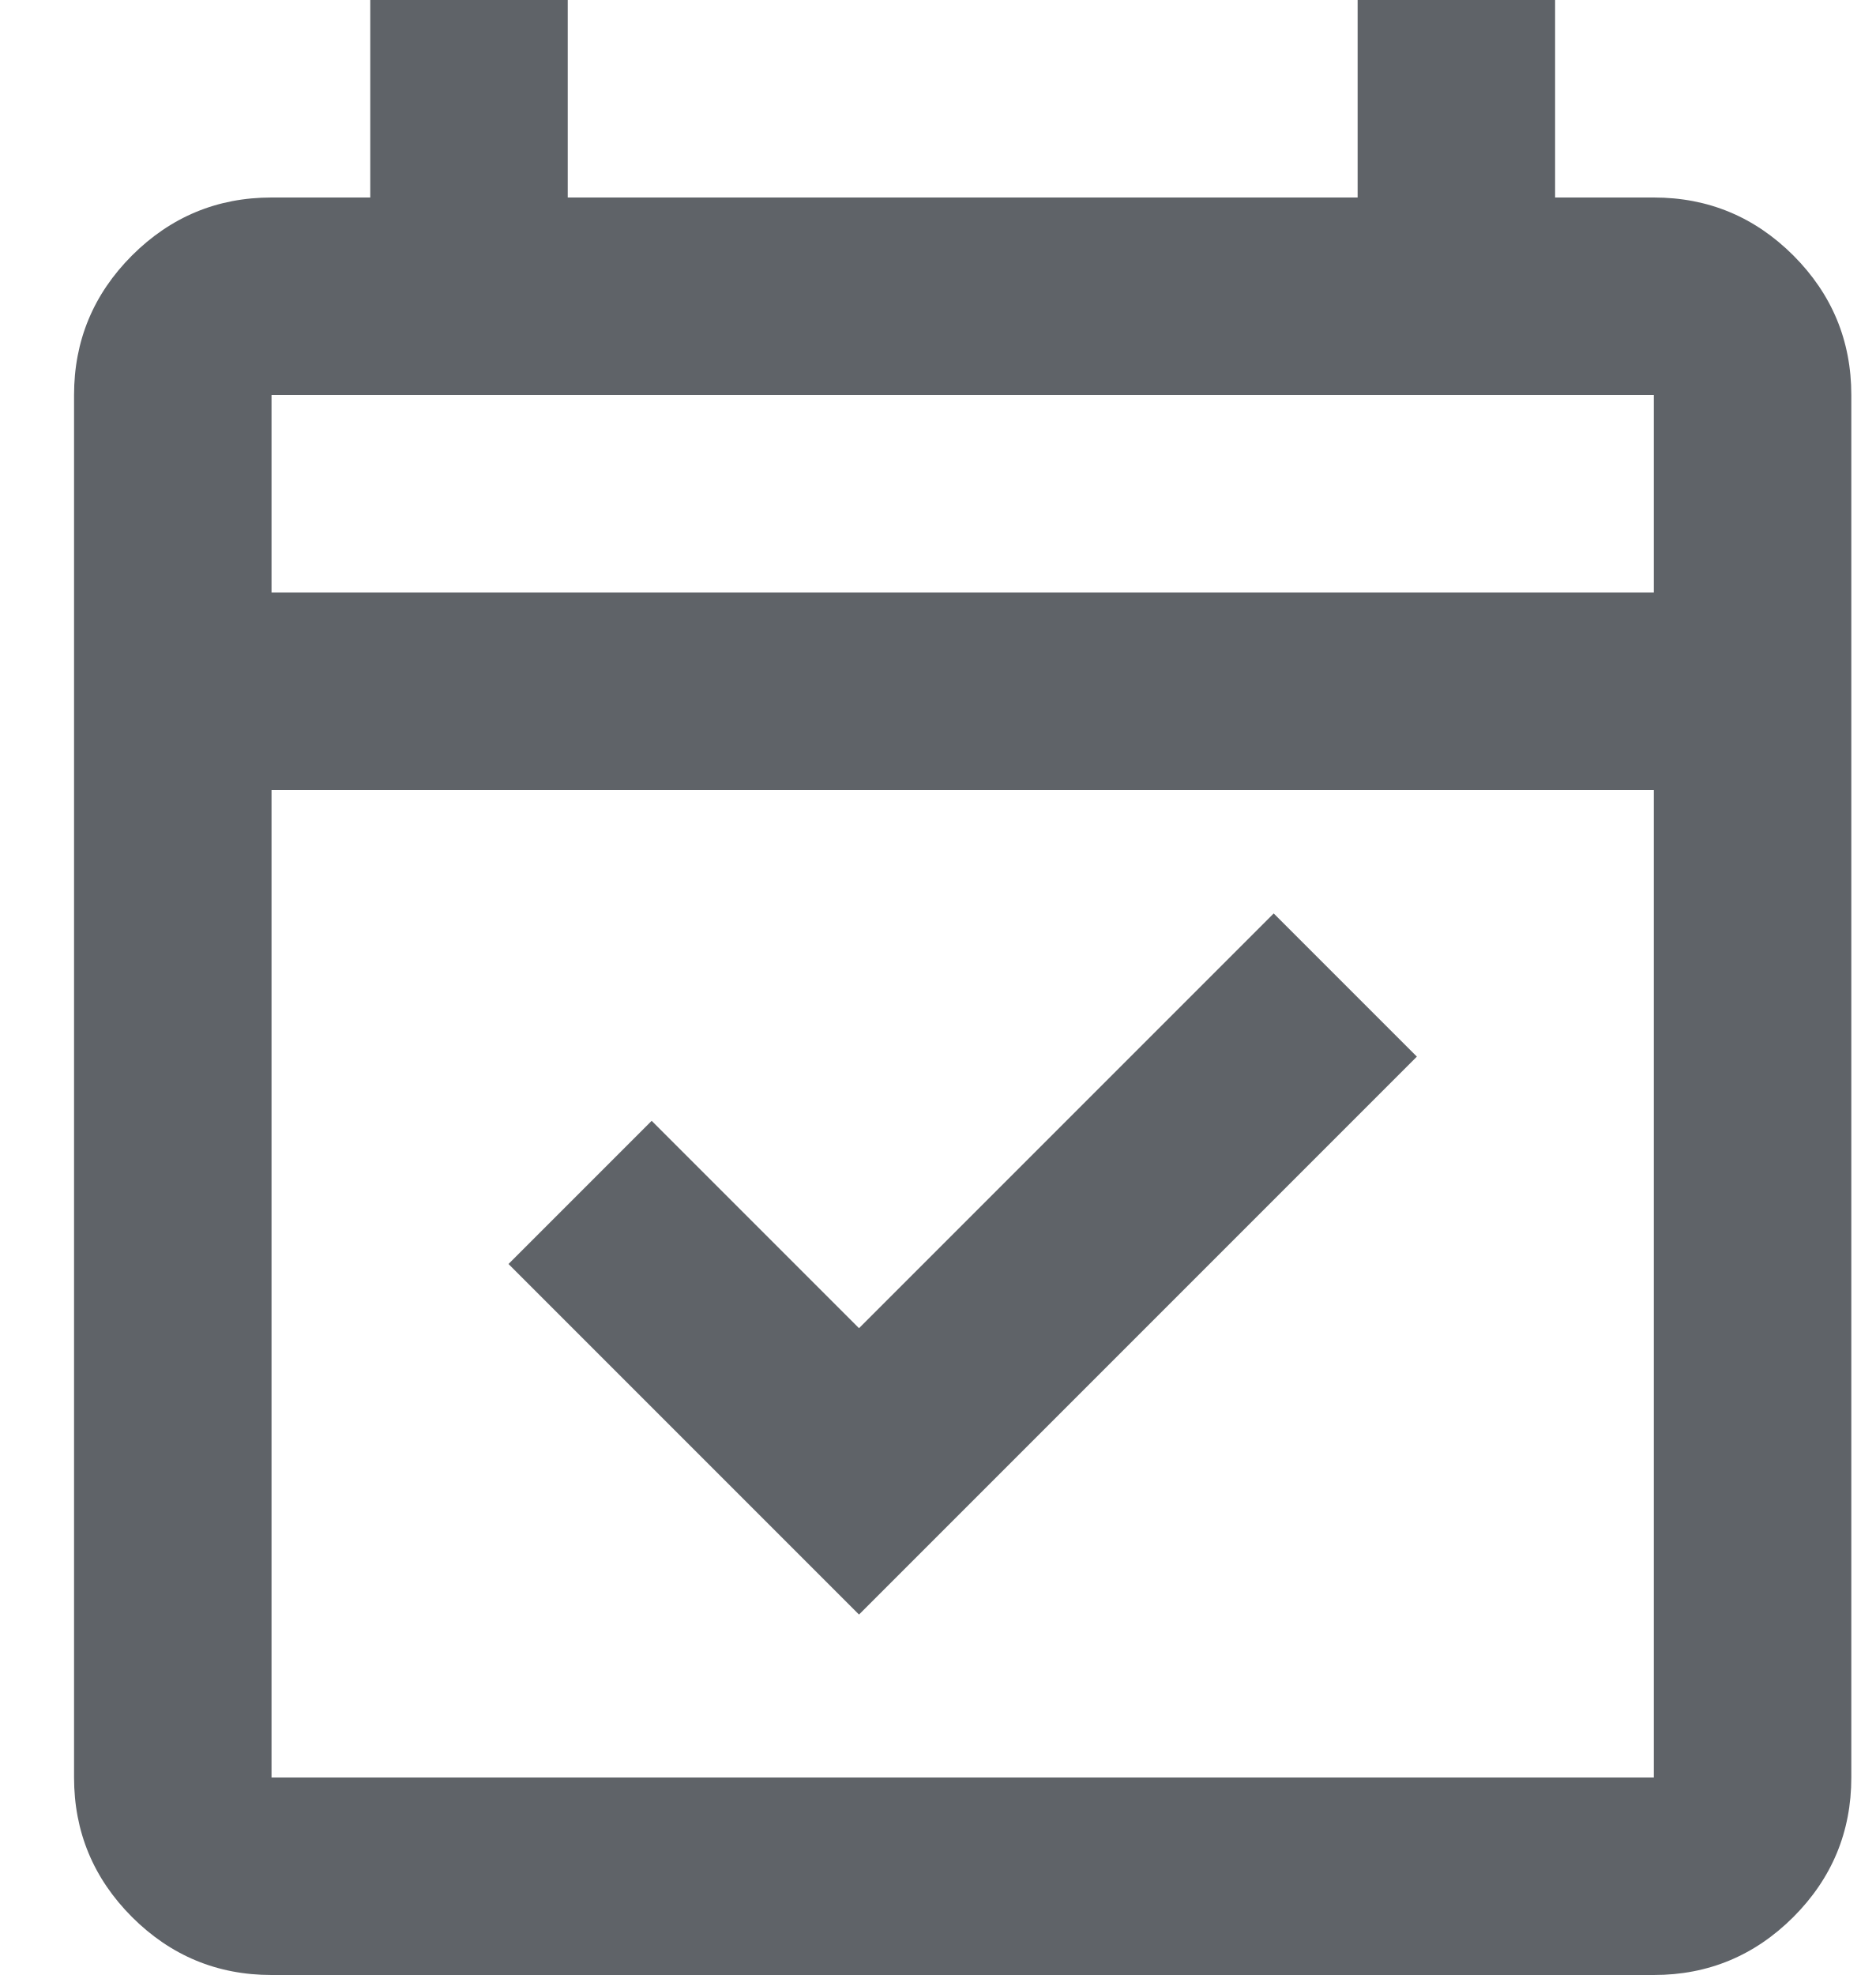
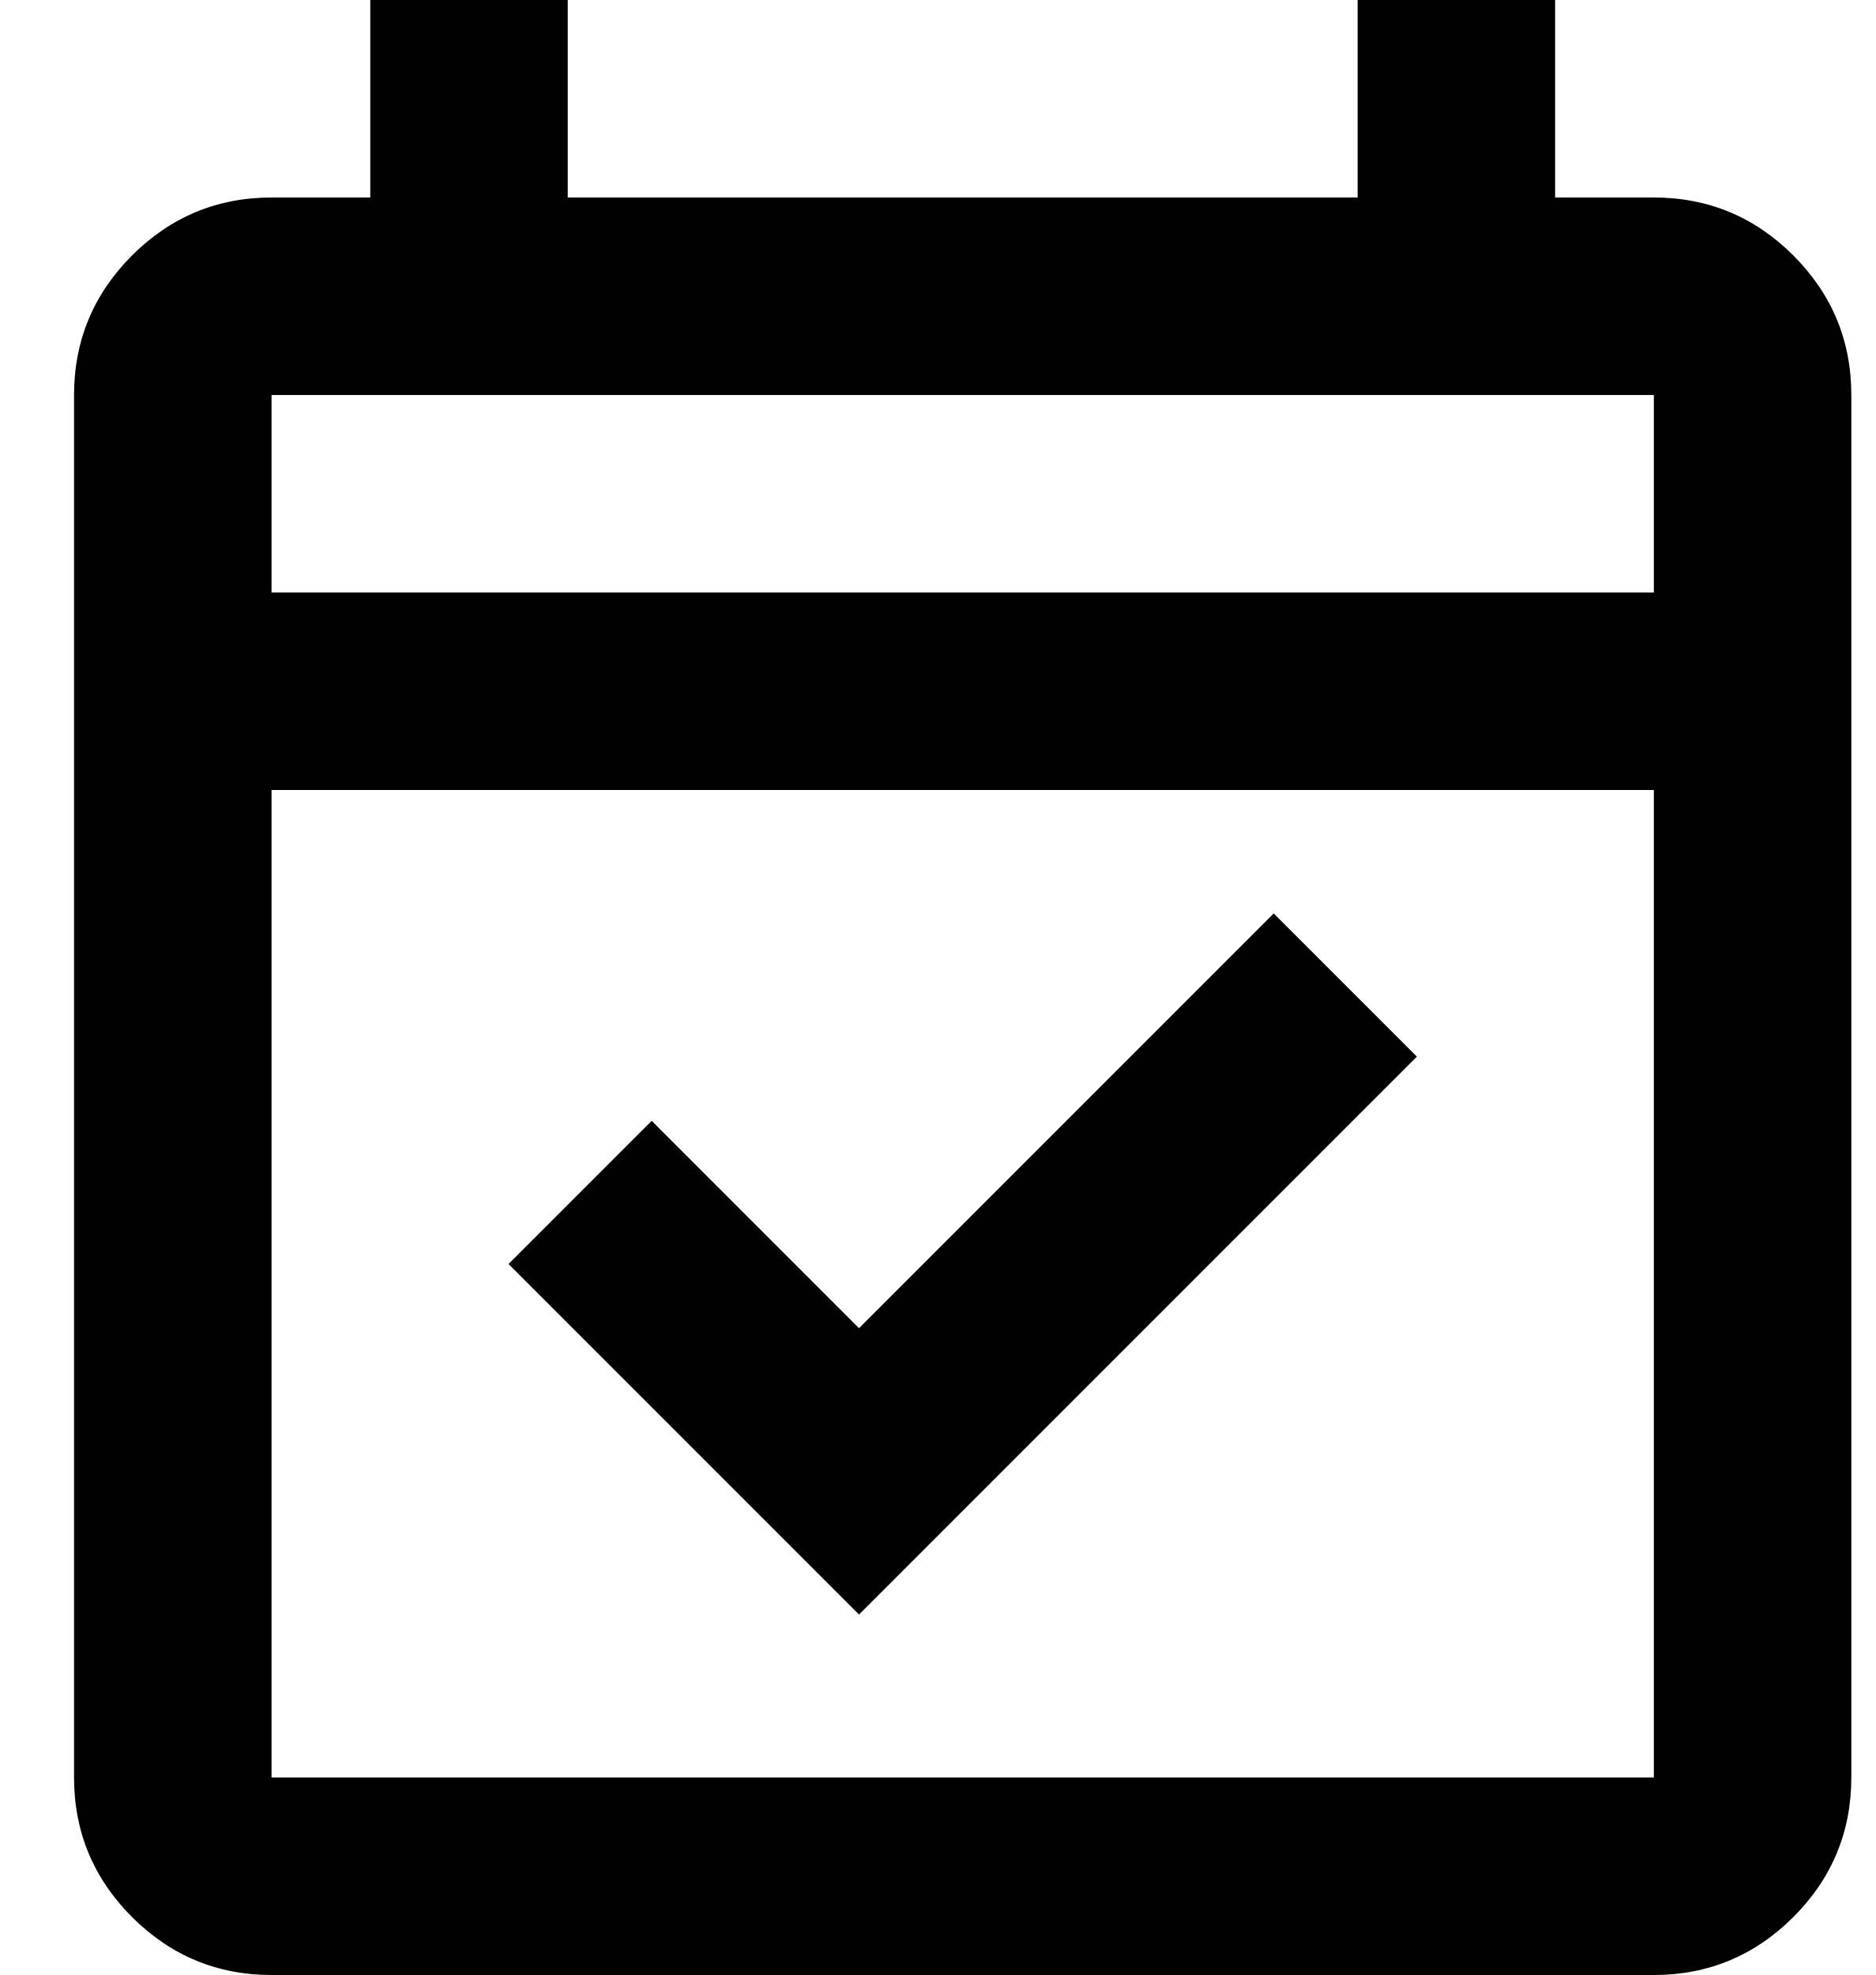
<svg xmlns="http://www.w3.org/2000/svg" width="19" height="20" viewBox="0 0 19 20" fill="none">
-   <path d="M8.7 16.35L5.15 12.8L6.6 11.35L8.7 13.45L12.9 9.25L14.35 10.7L8.7 16.35ZM2.75 20C2.2 20 1.729 19.804 1.337 19.413C0.946 19.021 0.75 18.55 0.75 18V4C0.75 3.45 0.946 2.979 1.337 2.587C1.729 2.196 2.2 2 2.75 2H3.75V0H5.75V2H13.75V0H15.75V2H16.75C17.3 2 17.771 2.196 18.163 2.587C18.554 2.979 18.75 3.45 18.75 4V18C18.75 18.55 18.554 19.021 18.163 19.413C17.771 19.804 17.3 20 16.75 20H2.75ZM2.75 18H16.75V8H2.75V18ZM2.75 6H16.75V4H2.75V6Z" fill="#5F6368" />
+   <path d="M8.7 16.35L5.15 12.8L6.6 11.35L8.7 13.45L12.9 9.25L14.35 10.7L8.7 16.35ZM2.75 20C2.2 20 1.729 19.804 1.337 19.413C0.946 19.021 0.75 18.55 0.75 18V4C0.75 3.45 0.946 2.979 1.337 2.587C1.729 2.196 2.2 2 2.75 2H3.75V0H5.75V2H13.75V0H15.75V2H16.75C17.3 2 17.771 2.196 18.163 2.587C18.554 2.979 18.75 3.45 18.75 4V18C18.75 18.55 18.554 19.021 18.163 19.413C17.771 19.804 17.3 20 16.75 20H2.75ZM2.75 18H16.75V8H2.75V18ZM2.75 6H16.75V4H2.75V6Z" fill="currentColor" />
</svg>
